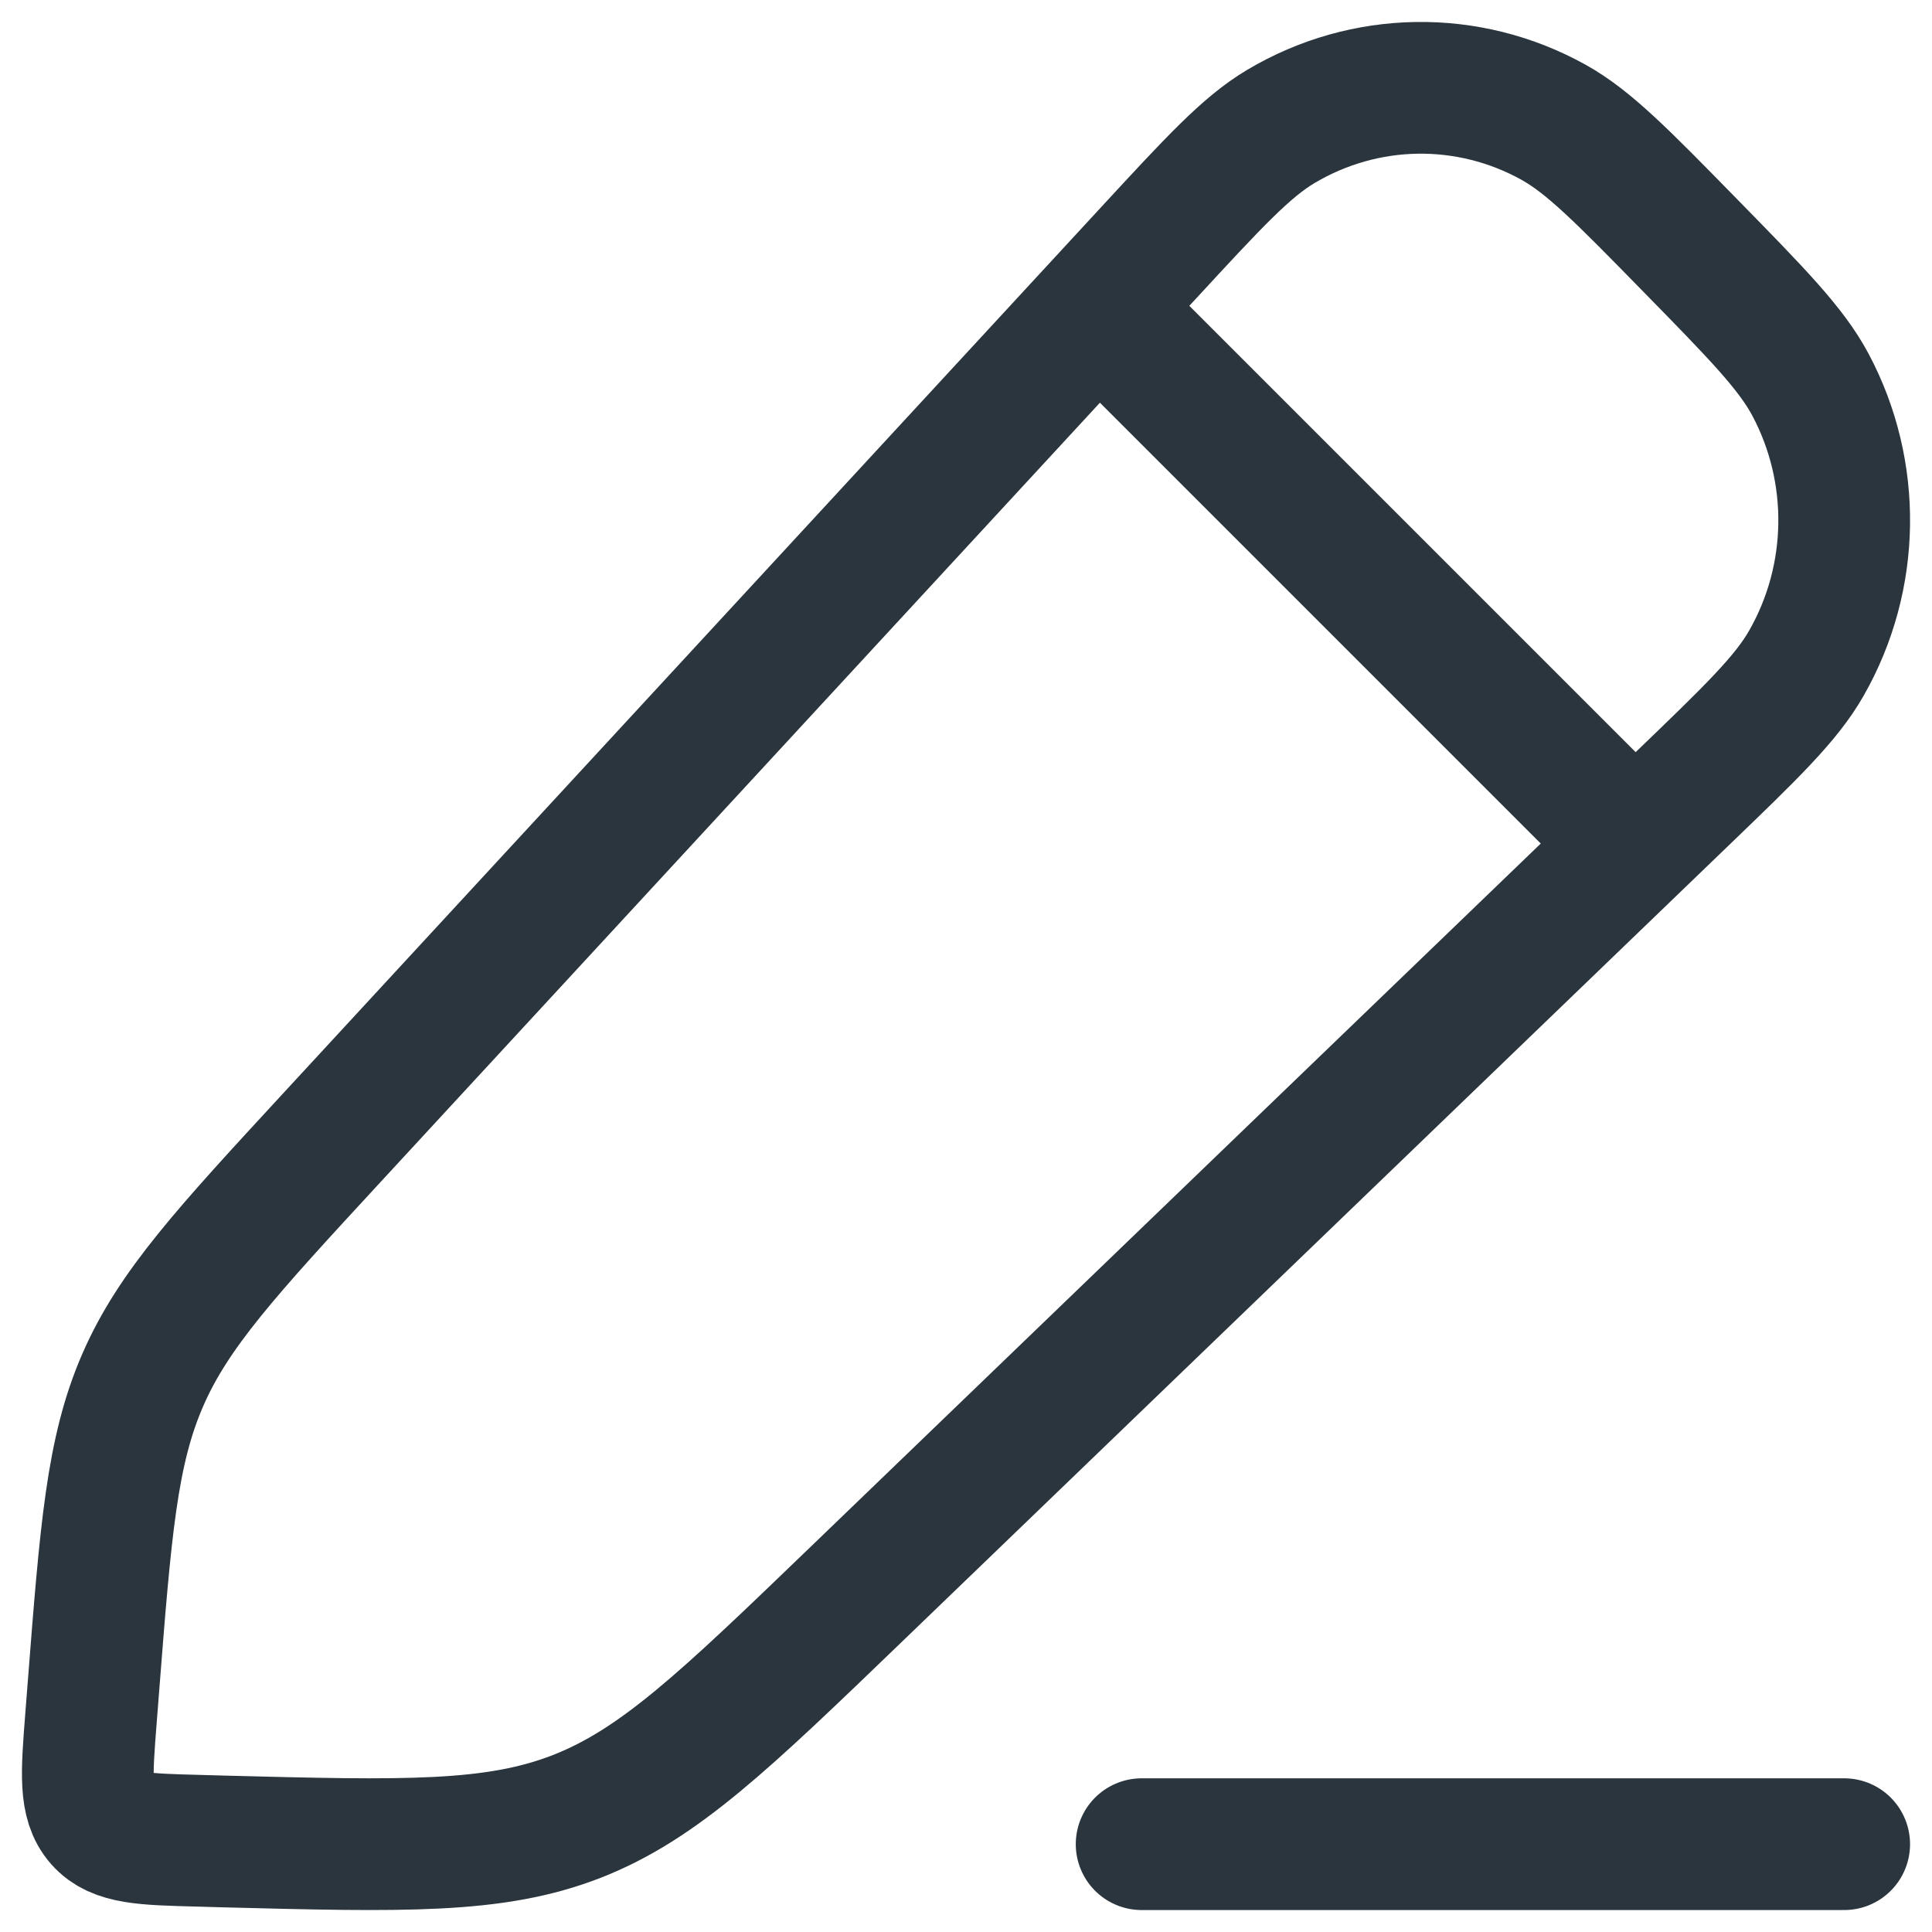
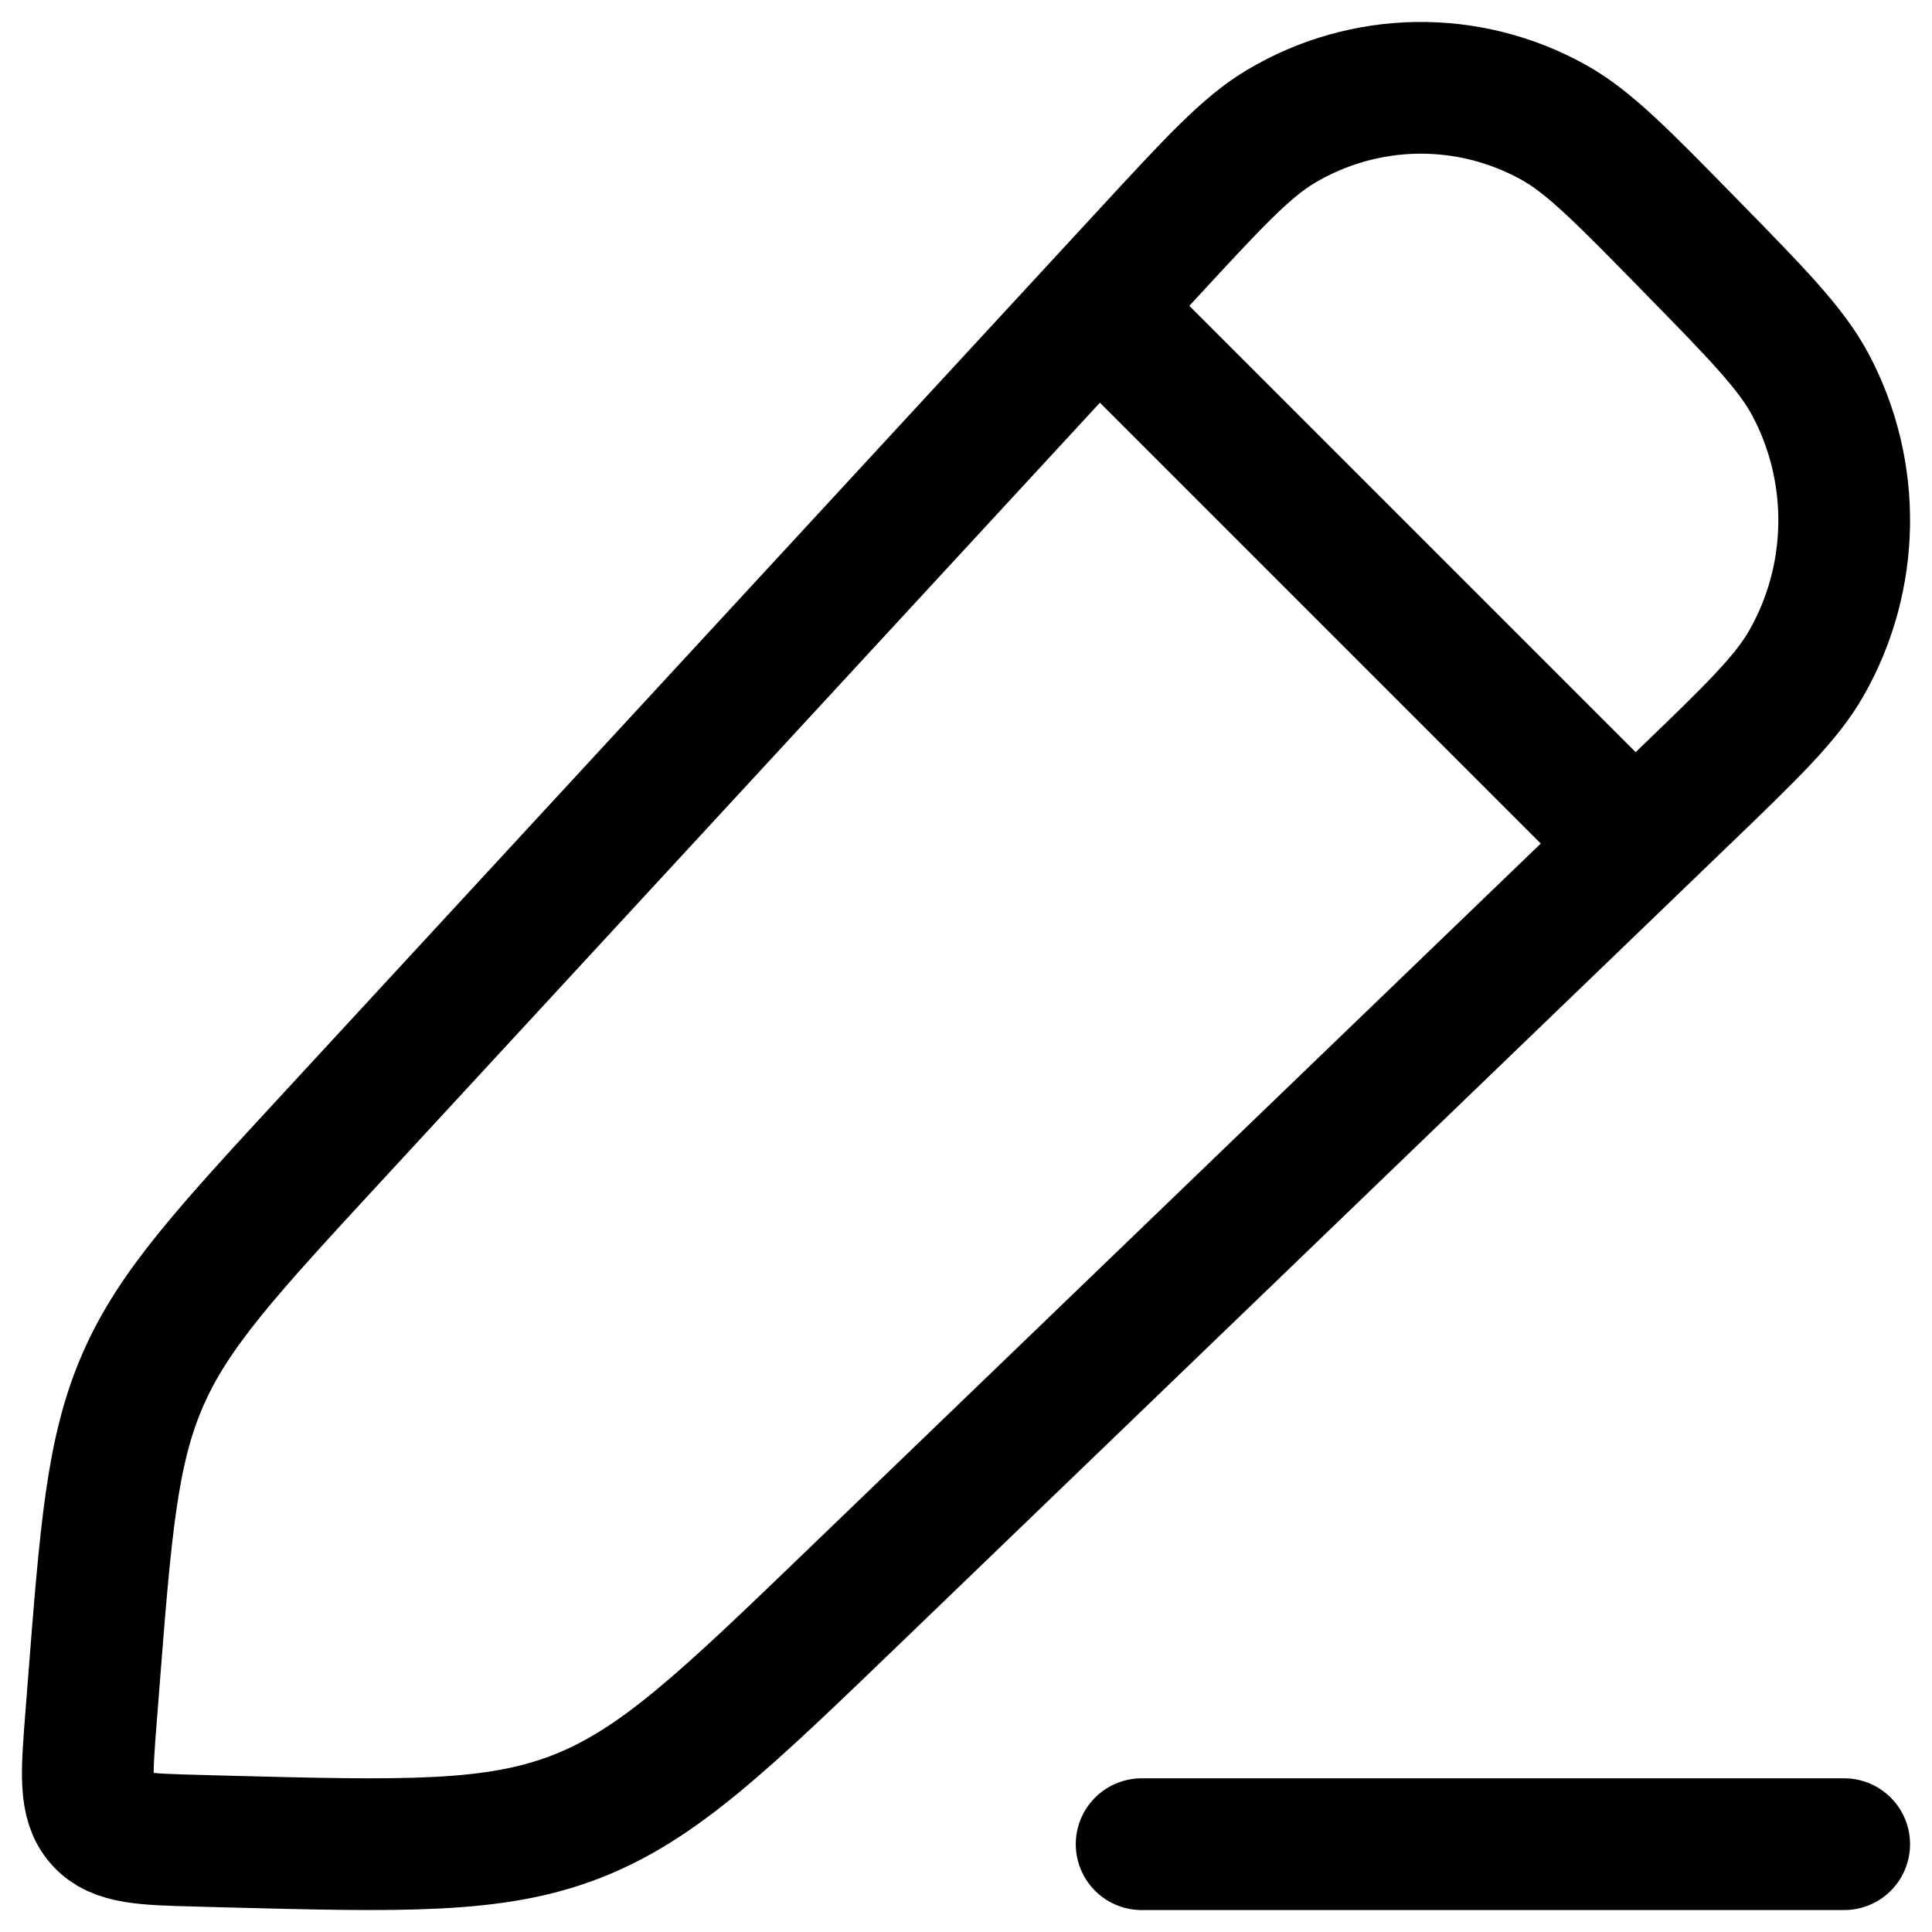
<svg xmlns="http://www.w3.org/2000/svg" width="22" height="22" viewBox="0 0 22 22" fill="none">
-   <path d="M13.074 2.885C13.819 2.078 14.191 1.674 14.587 1.439C15.543 0.871 16.719 0.853 17.69 1.392C18.093 1.616 18.477 2.008 19.245 2.793C20.013 3.577 20.397 3.97 20.616 4.381C21.144 5.373 21.127 6.575 20.57 7.551C20.34 7.955 19.945 8.336 19.154 9.097L9.751 18.154C8.253 19.597 7.504 20.318 6.568 20.684C5.632 21.049 4.603 21.022 2.545 20.969L2.265 20.961C1.639 20.945 1.326 20.937 1.144 20.73C0.962 20.523 0.986 20.204 1.036 19.566L1.063 19.22C1.203 17.424 1.273 16.526 1.624 15.718C1.974 14.911 2.579 14.255 3.789 12.944L13.074 2.885Z" stroke="#2A353D" stroke-width="1.5" stroke-linejoin="round" />
-   <path d="M12 3L19 10" stroke="#2A353D" stroke-width="1.5" stroke-linejoin="round" />
-   <path d="M13 21L21 21" stroke="#2A353D" stroke-width="1.5" stroke-linecap="round" stroke-linejoin="round" />
+   <path d="M13.074 2.885C13.819 2.078 14.191 1.674 14.587 1.439C15.543 0.871 16.719 0.853 17.69 1.392C18.093 1.616 18.477 2.008 19.245 2.793C20.013 3.577 20.397 3.97 20.616 4.381C21.144 5.373 21.127 6.575 20.57 7.551C20.34 7.955 19.945 8.336 19.154 9.097L9.751 18.154C8.253 19.597 7.504 20.318 6.568 20.684C5.632 21.049 4.603 21.022 2.545 20.969L2.265 20.961C1.639 20.945 1.326 20.937 1.144 20.73C0.962 20.523 0.986 20.204 1.036 19.566L1.063 19.22C1.203 17.424 1.273 16.526 1.624 15.718C1.974 14.911 2.579 14.255 3.789 12.944L13.074 2.885Z" stroke="currentColor" stroke-width="1.5" stroke-linejoin="round" />
+   <path d="M12 3L19 10" stroke="currentColor" stroke-width="1.5" stroke-linejoin="round" />
+   <path d="M13 21L21 21" stroke="currentColor" stroke-width="1.5" stroke-linecap="round" stroke-linejoin="round" />
</svg>
